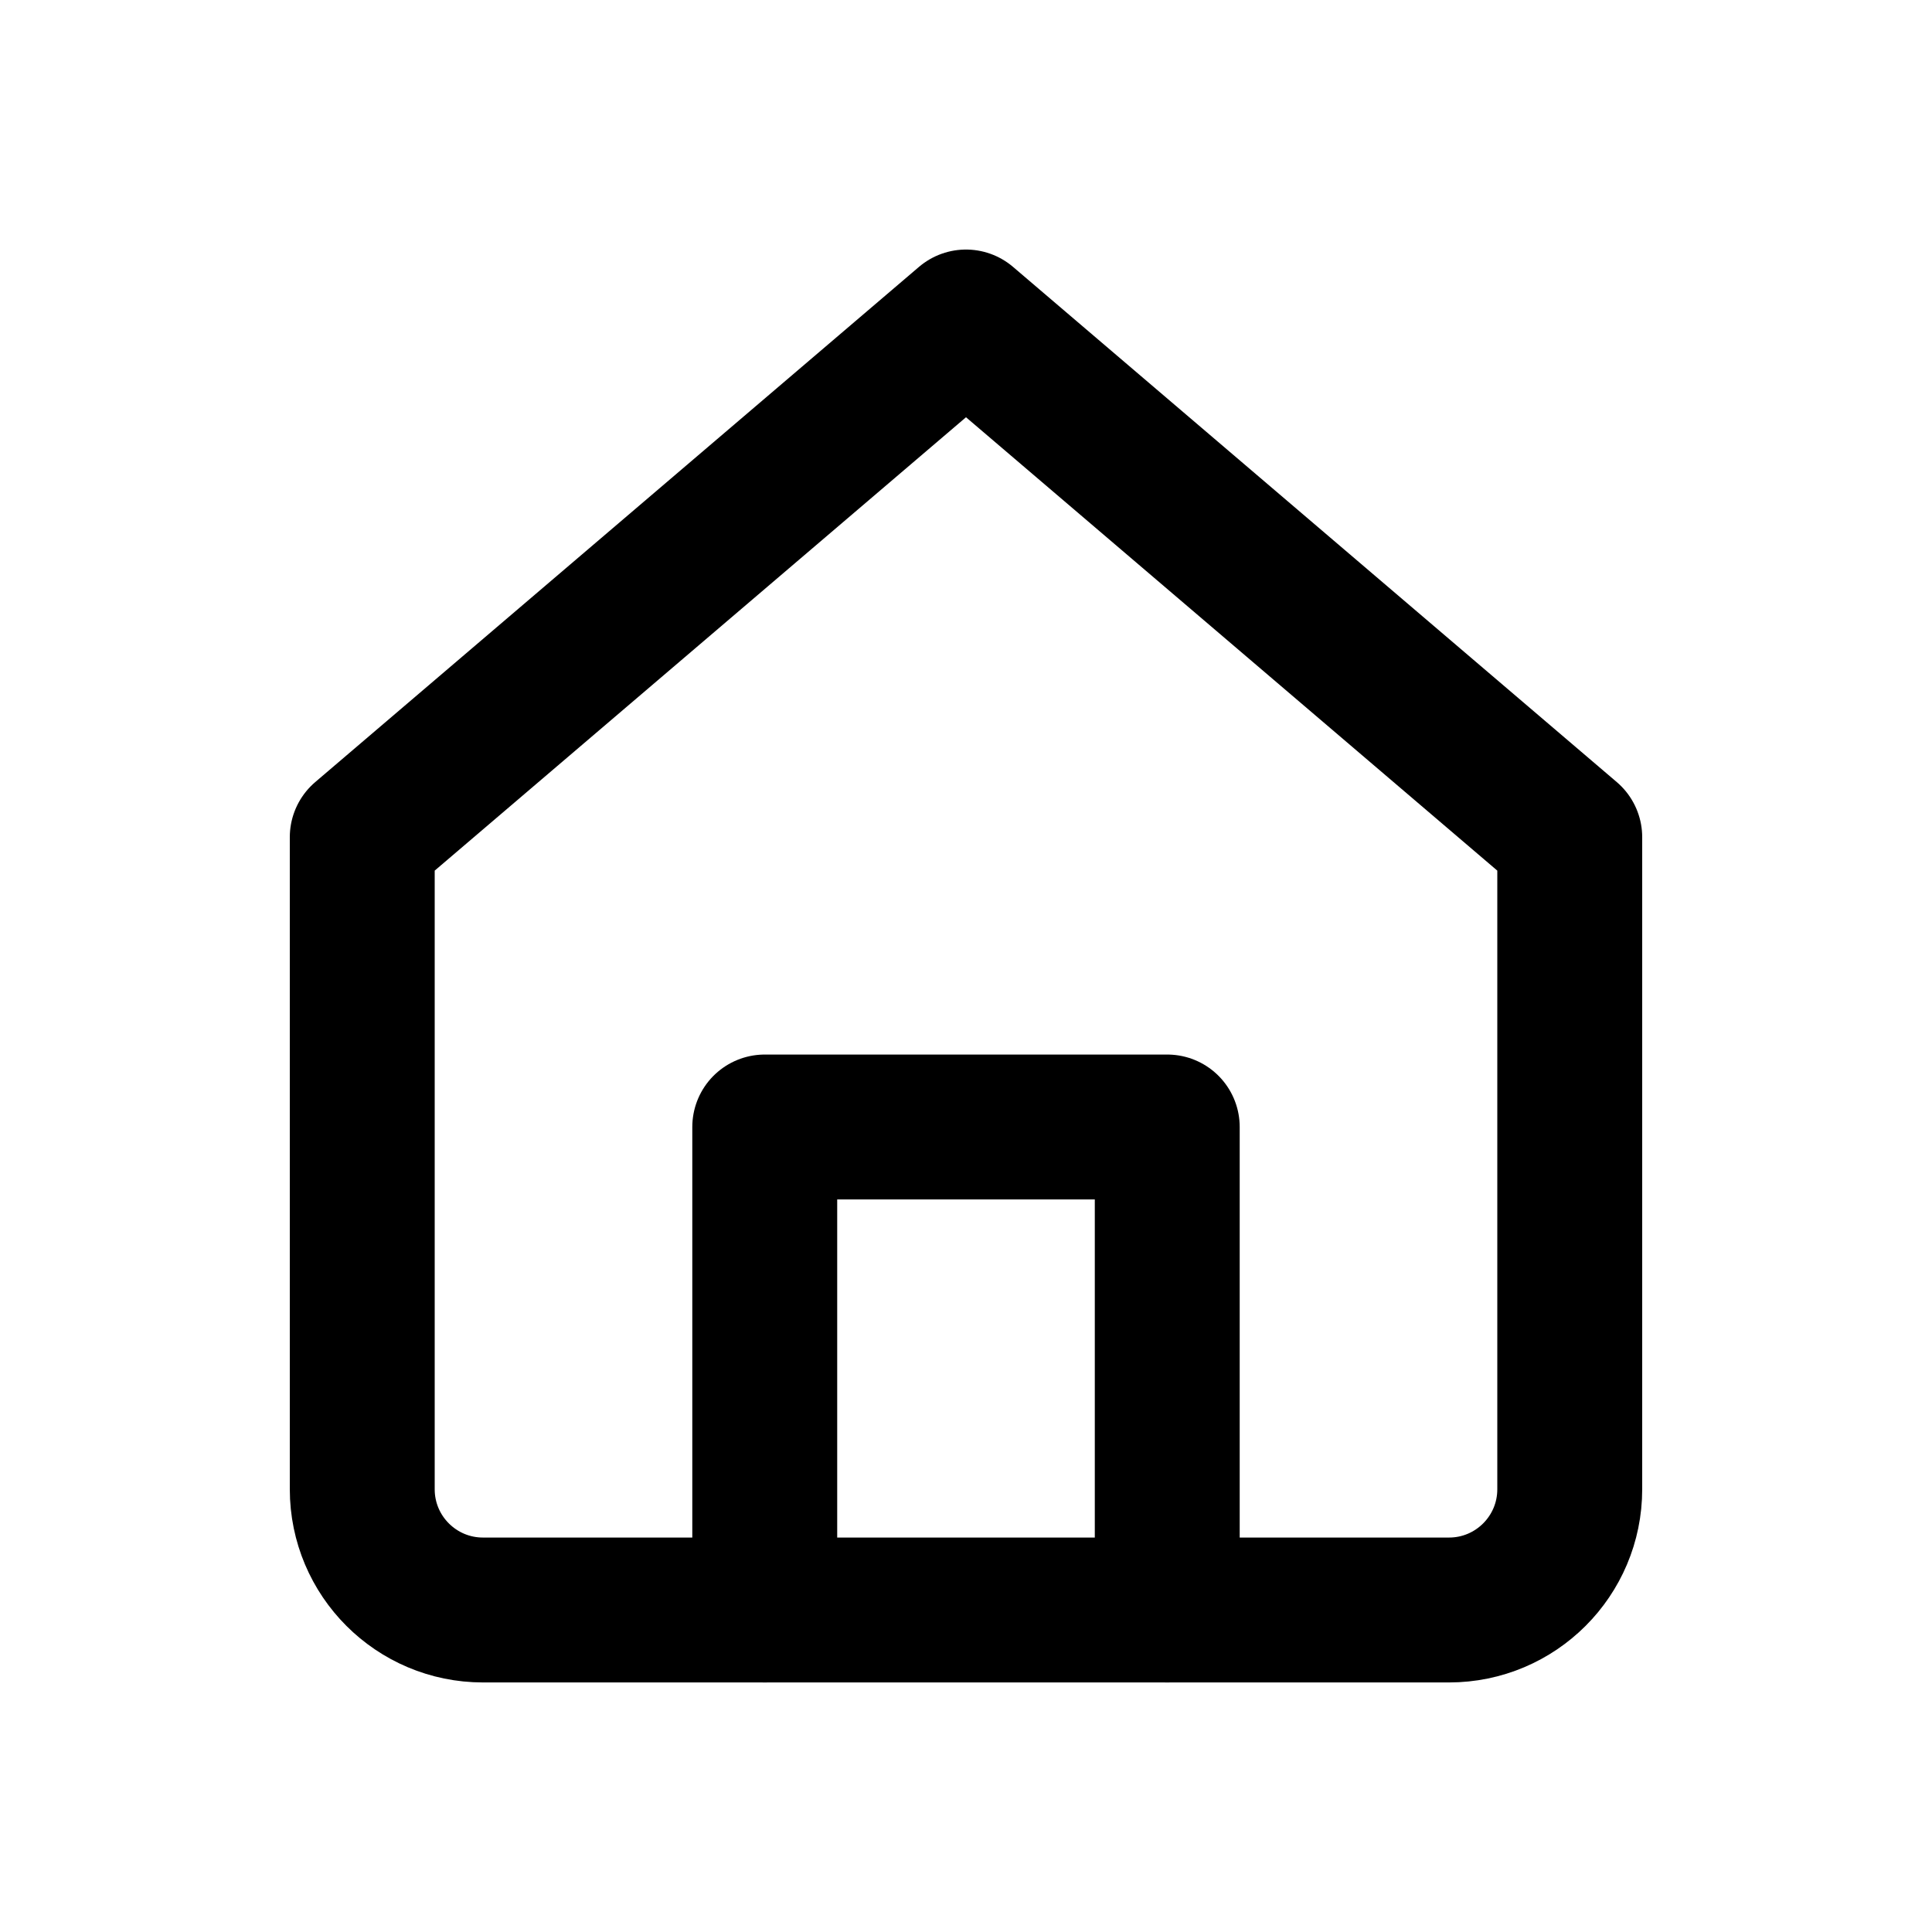
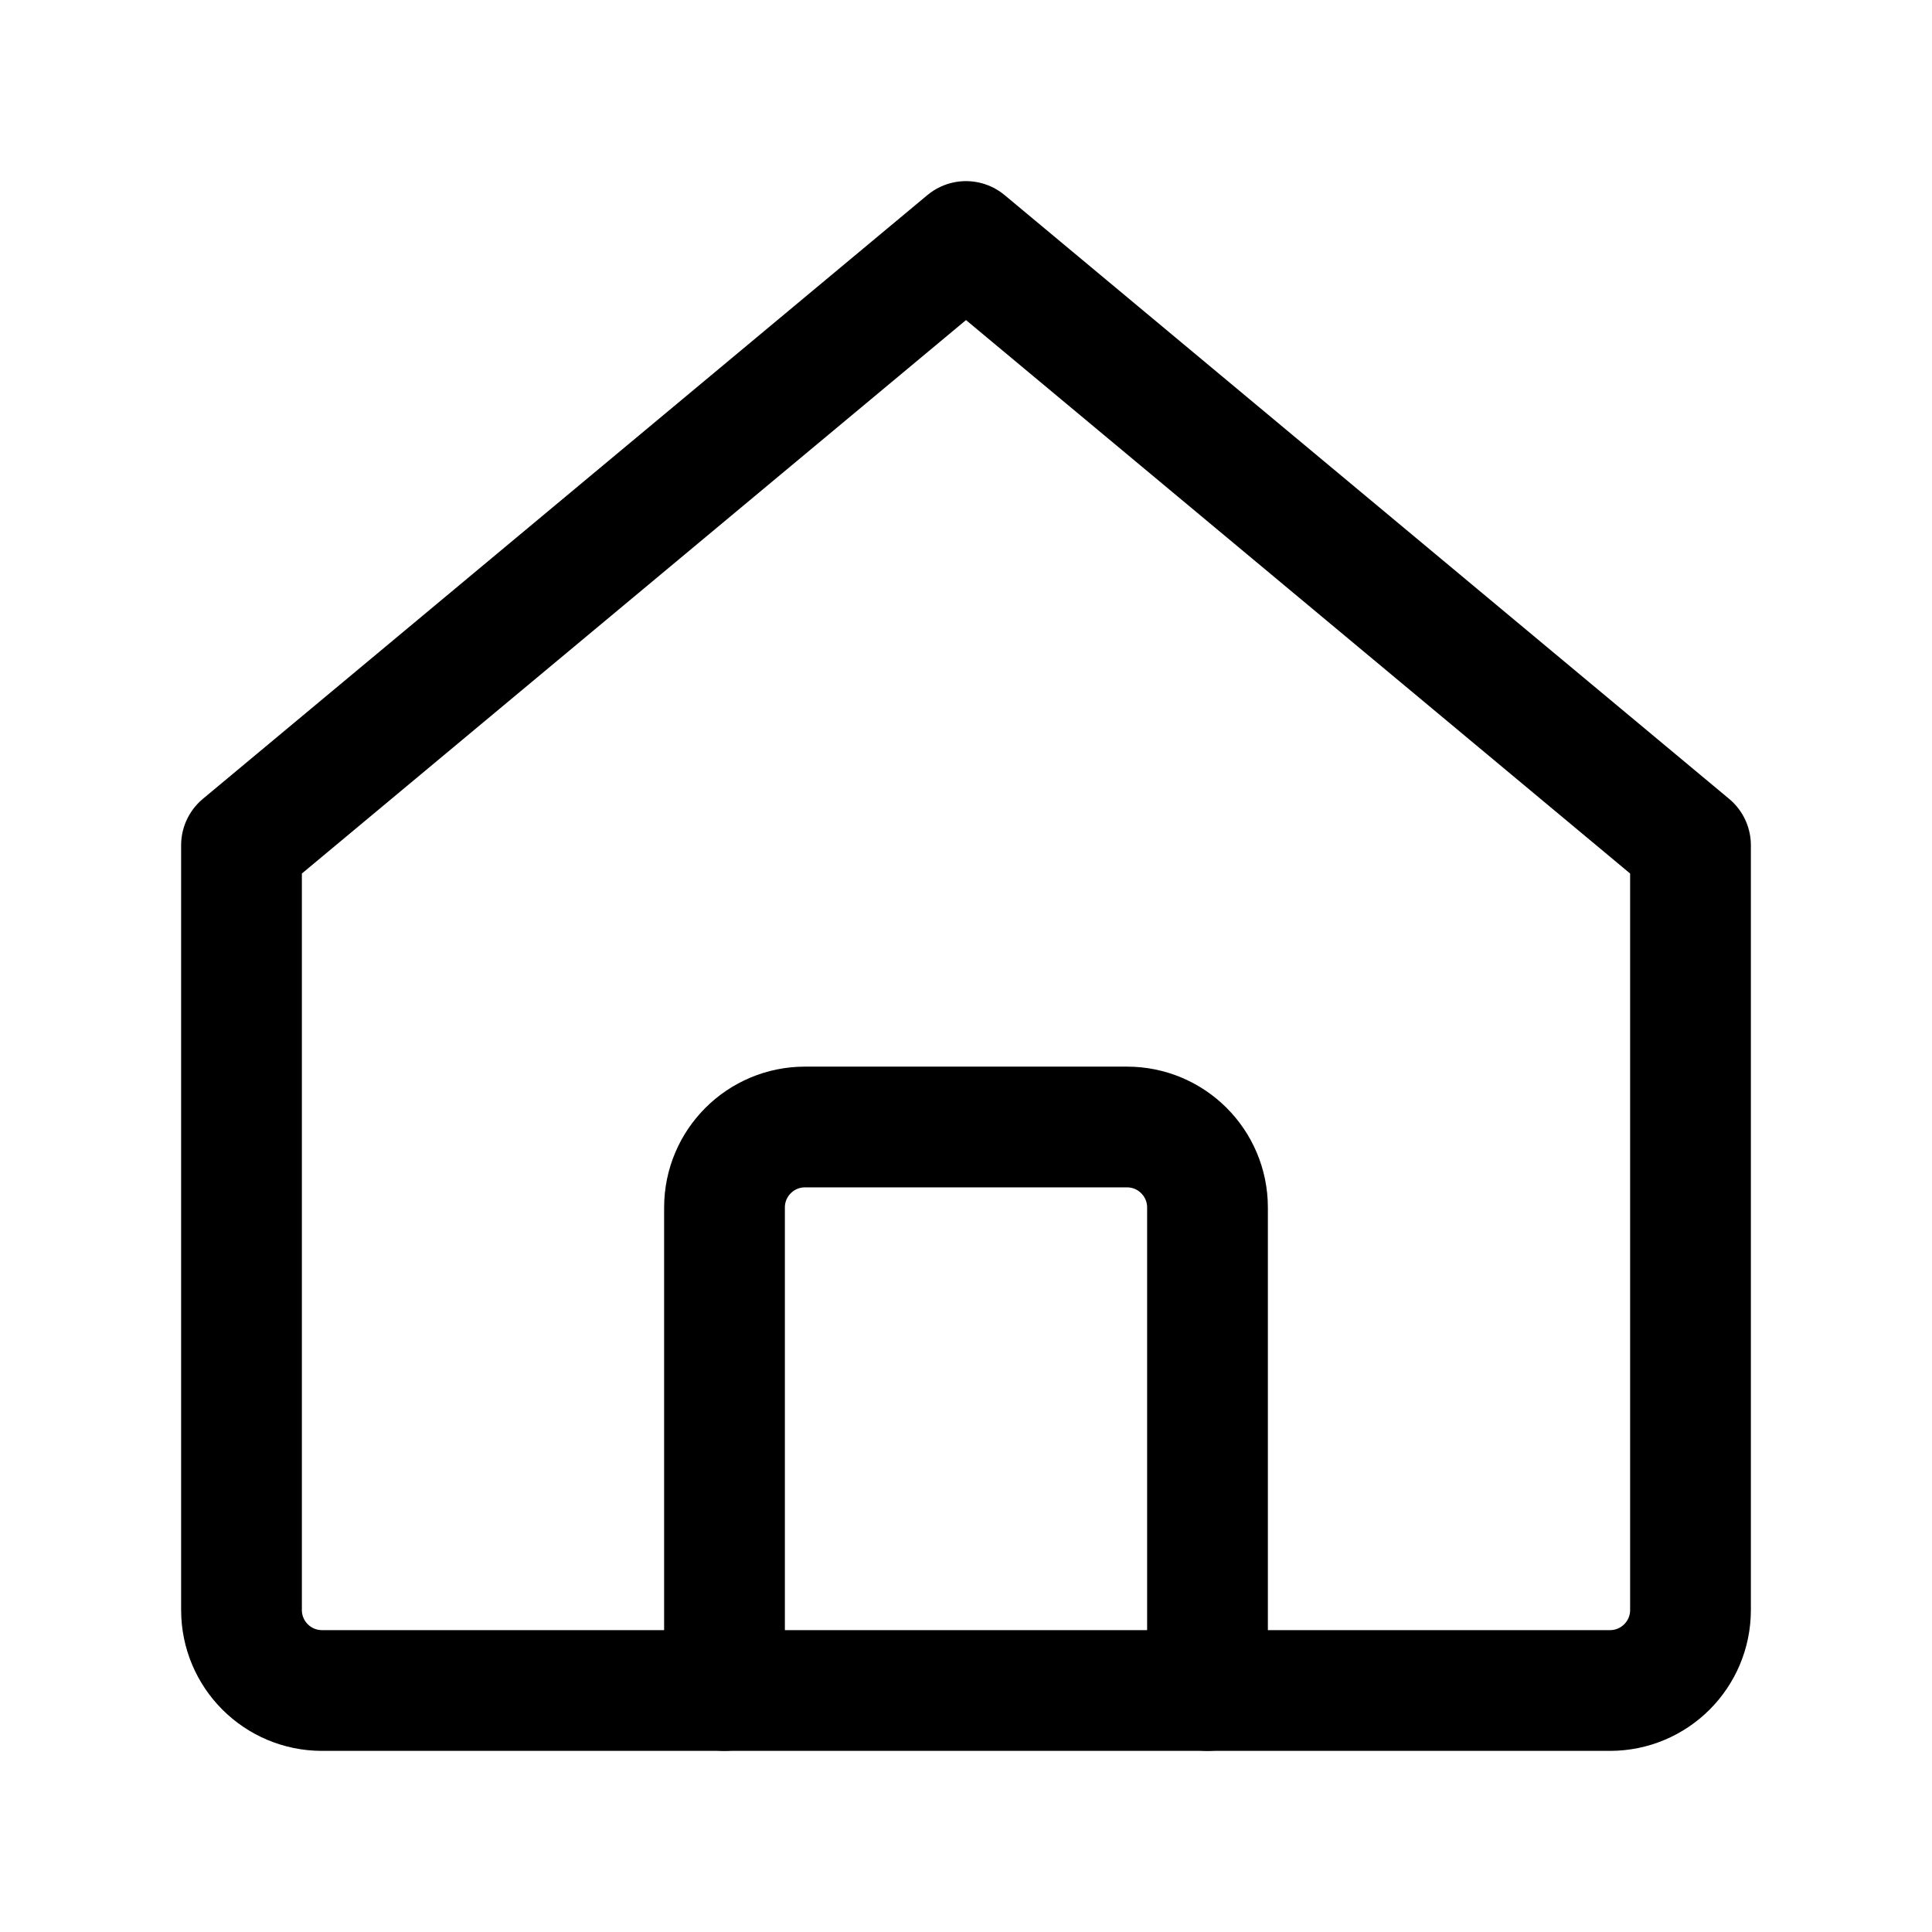
- <svg viewBox="0 0 24 24" fill="none" stroke="currentColor" stroke-width="1.8" stroke-linecap="round" stroke-linejoin="round">
-   <path d="M4.5 10.4 12 4l7.5 6.4v8.1a1.5 1.5 0 0 1-1.5 1.5H6a1.5 1.5 0 0 1-1.5-1.5Z" />
-   <path d="M9.5 20v-6h5v6" />
+ <svg viewBox="0 0 24 24" fill="none" stroke="currentColor" stroke-width="1.5" stroke-linecap="round" stroke-linejoin="round">
+   <path d="M3 10.5L12 3l9 7.5V20a1 1 0 0 1-1 1H4a1 1 0 0 1-1-1v-9.5z" />
+   <path d="M9 21v-6a1 1 0 0 1 1-1h4a1 1 0 0 1 1 1v6" />
</svg>
